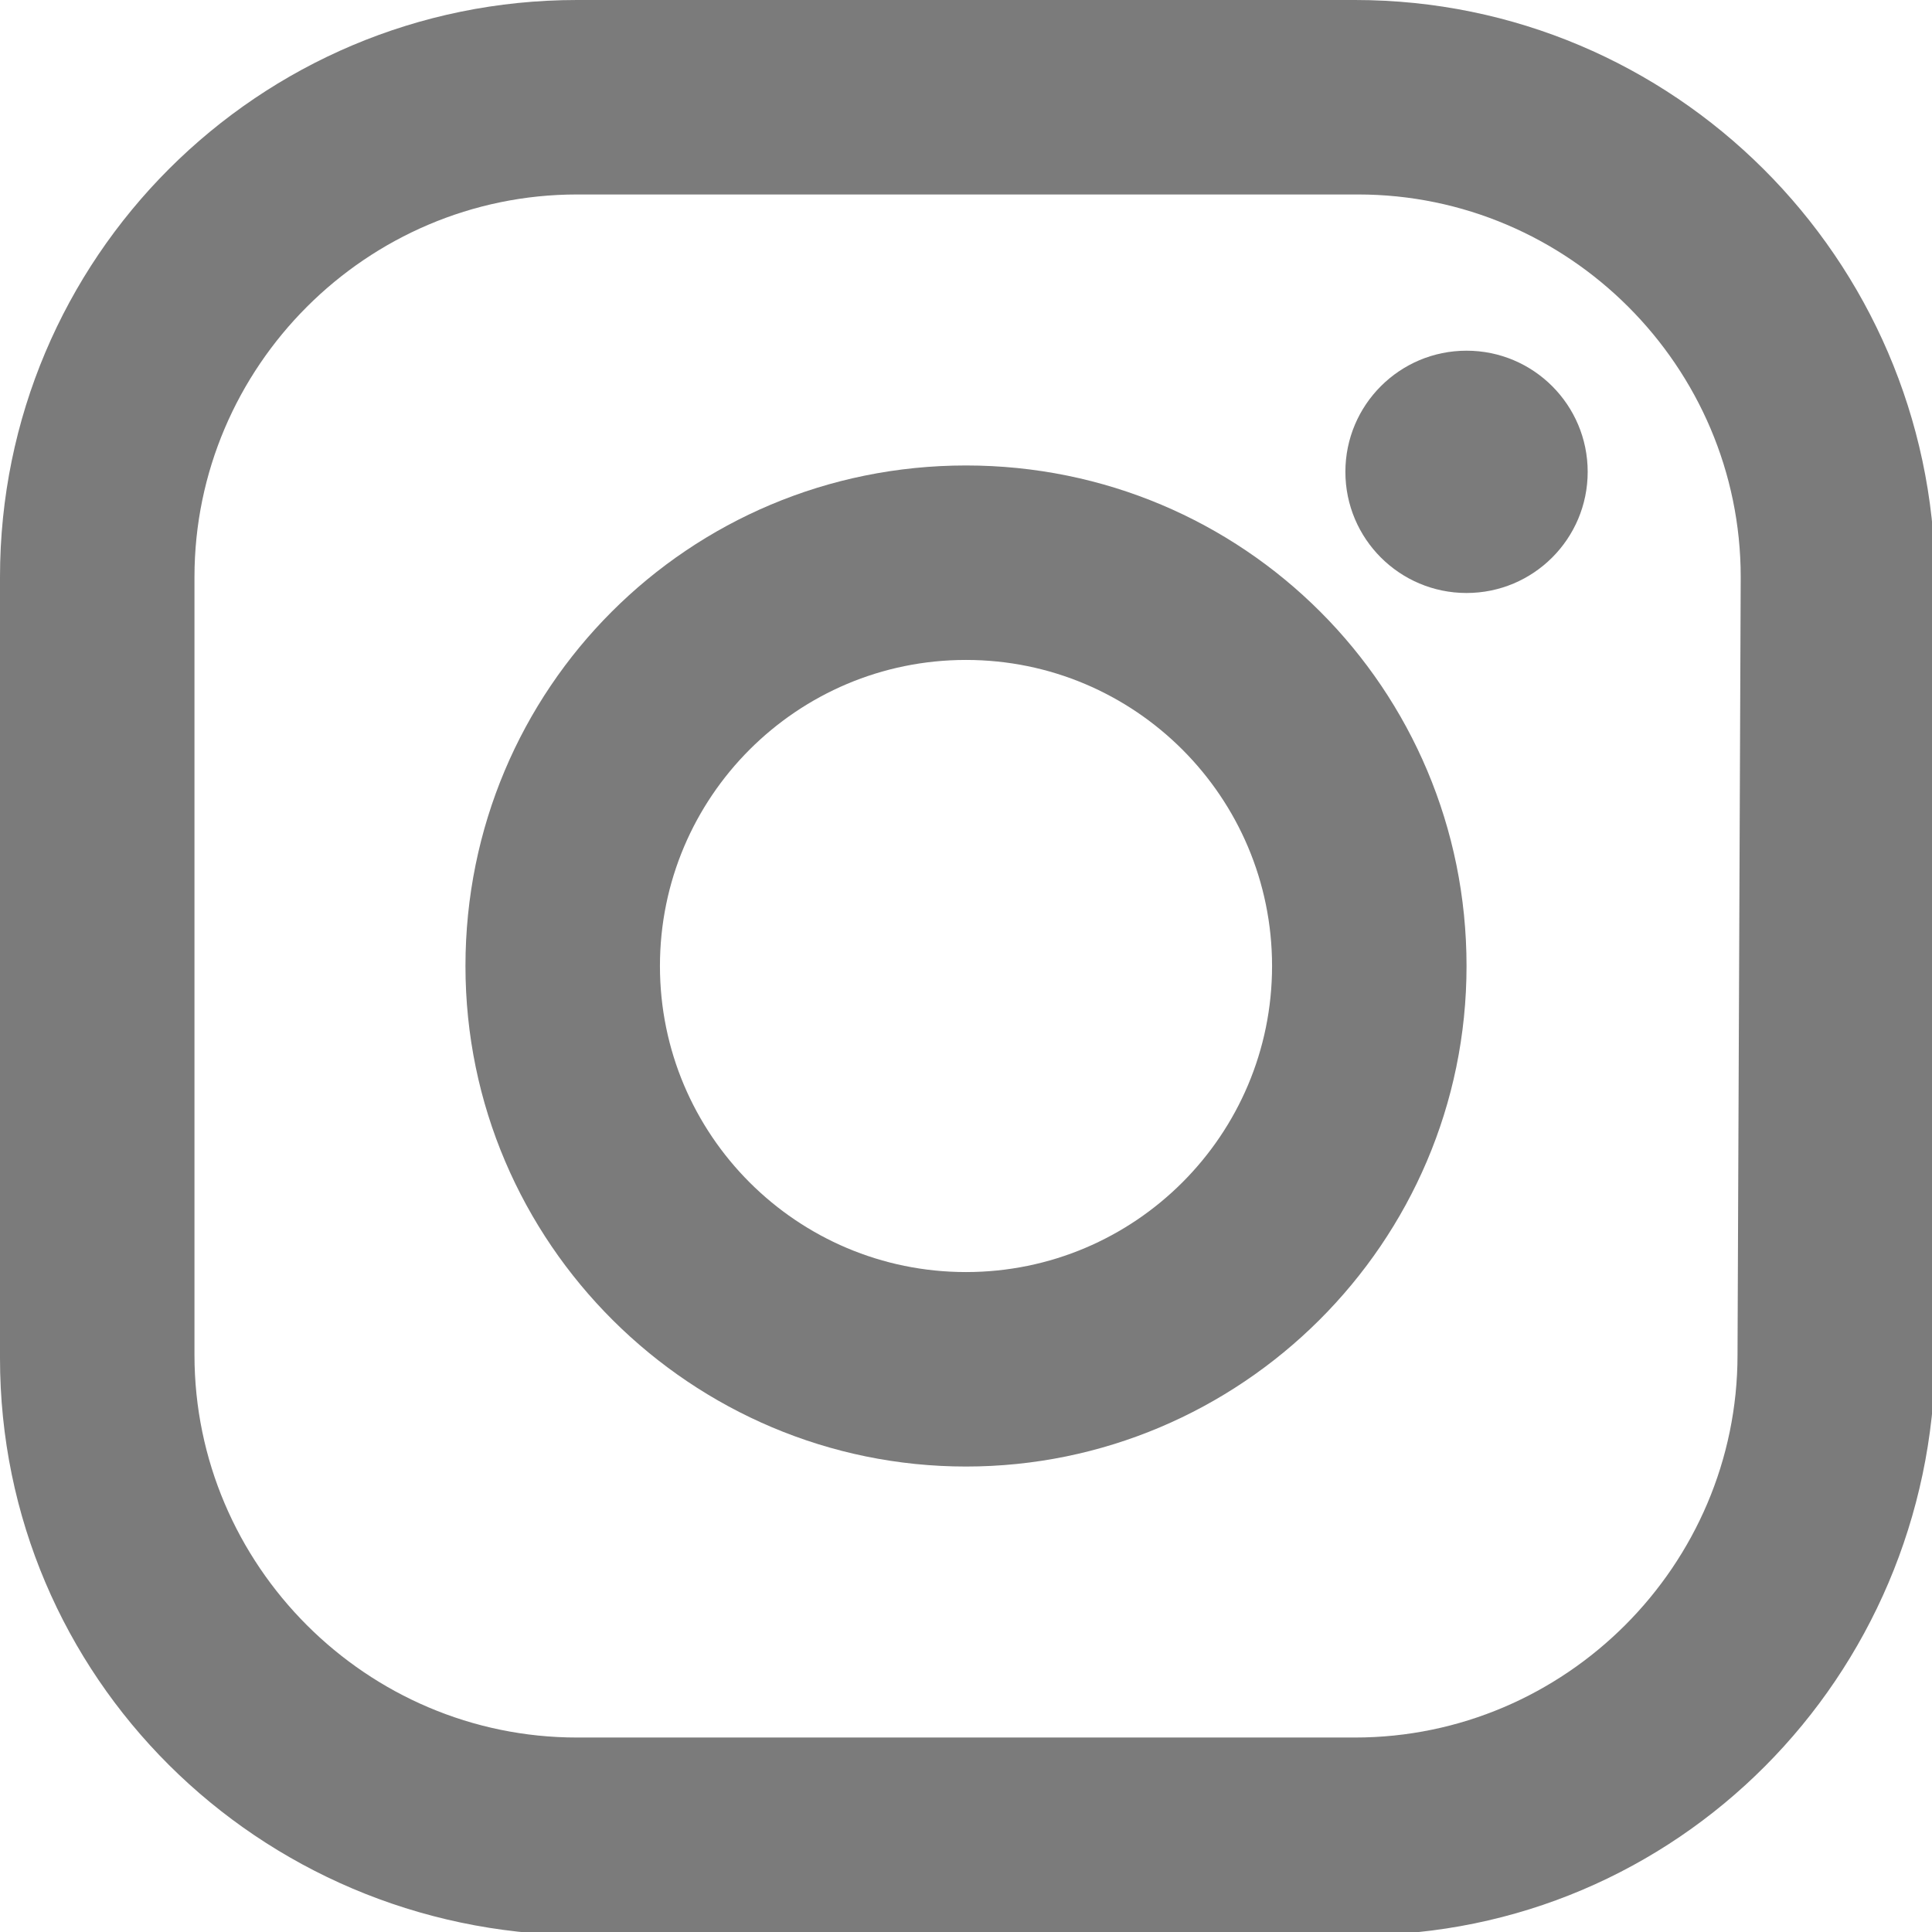
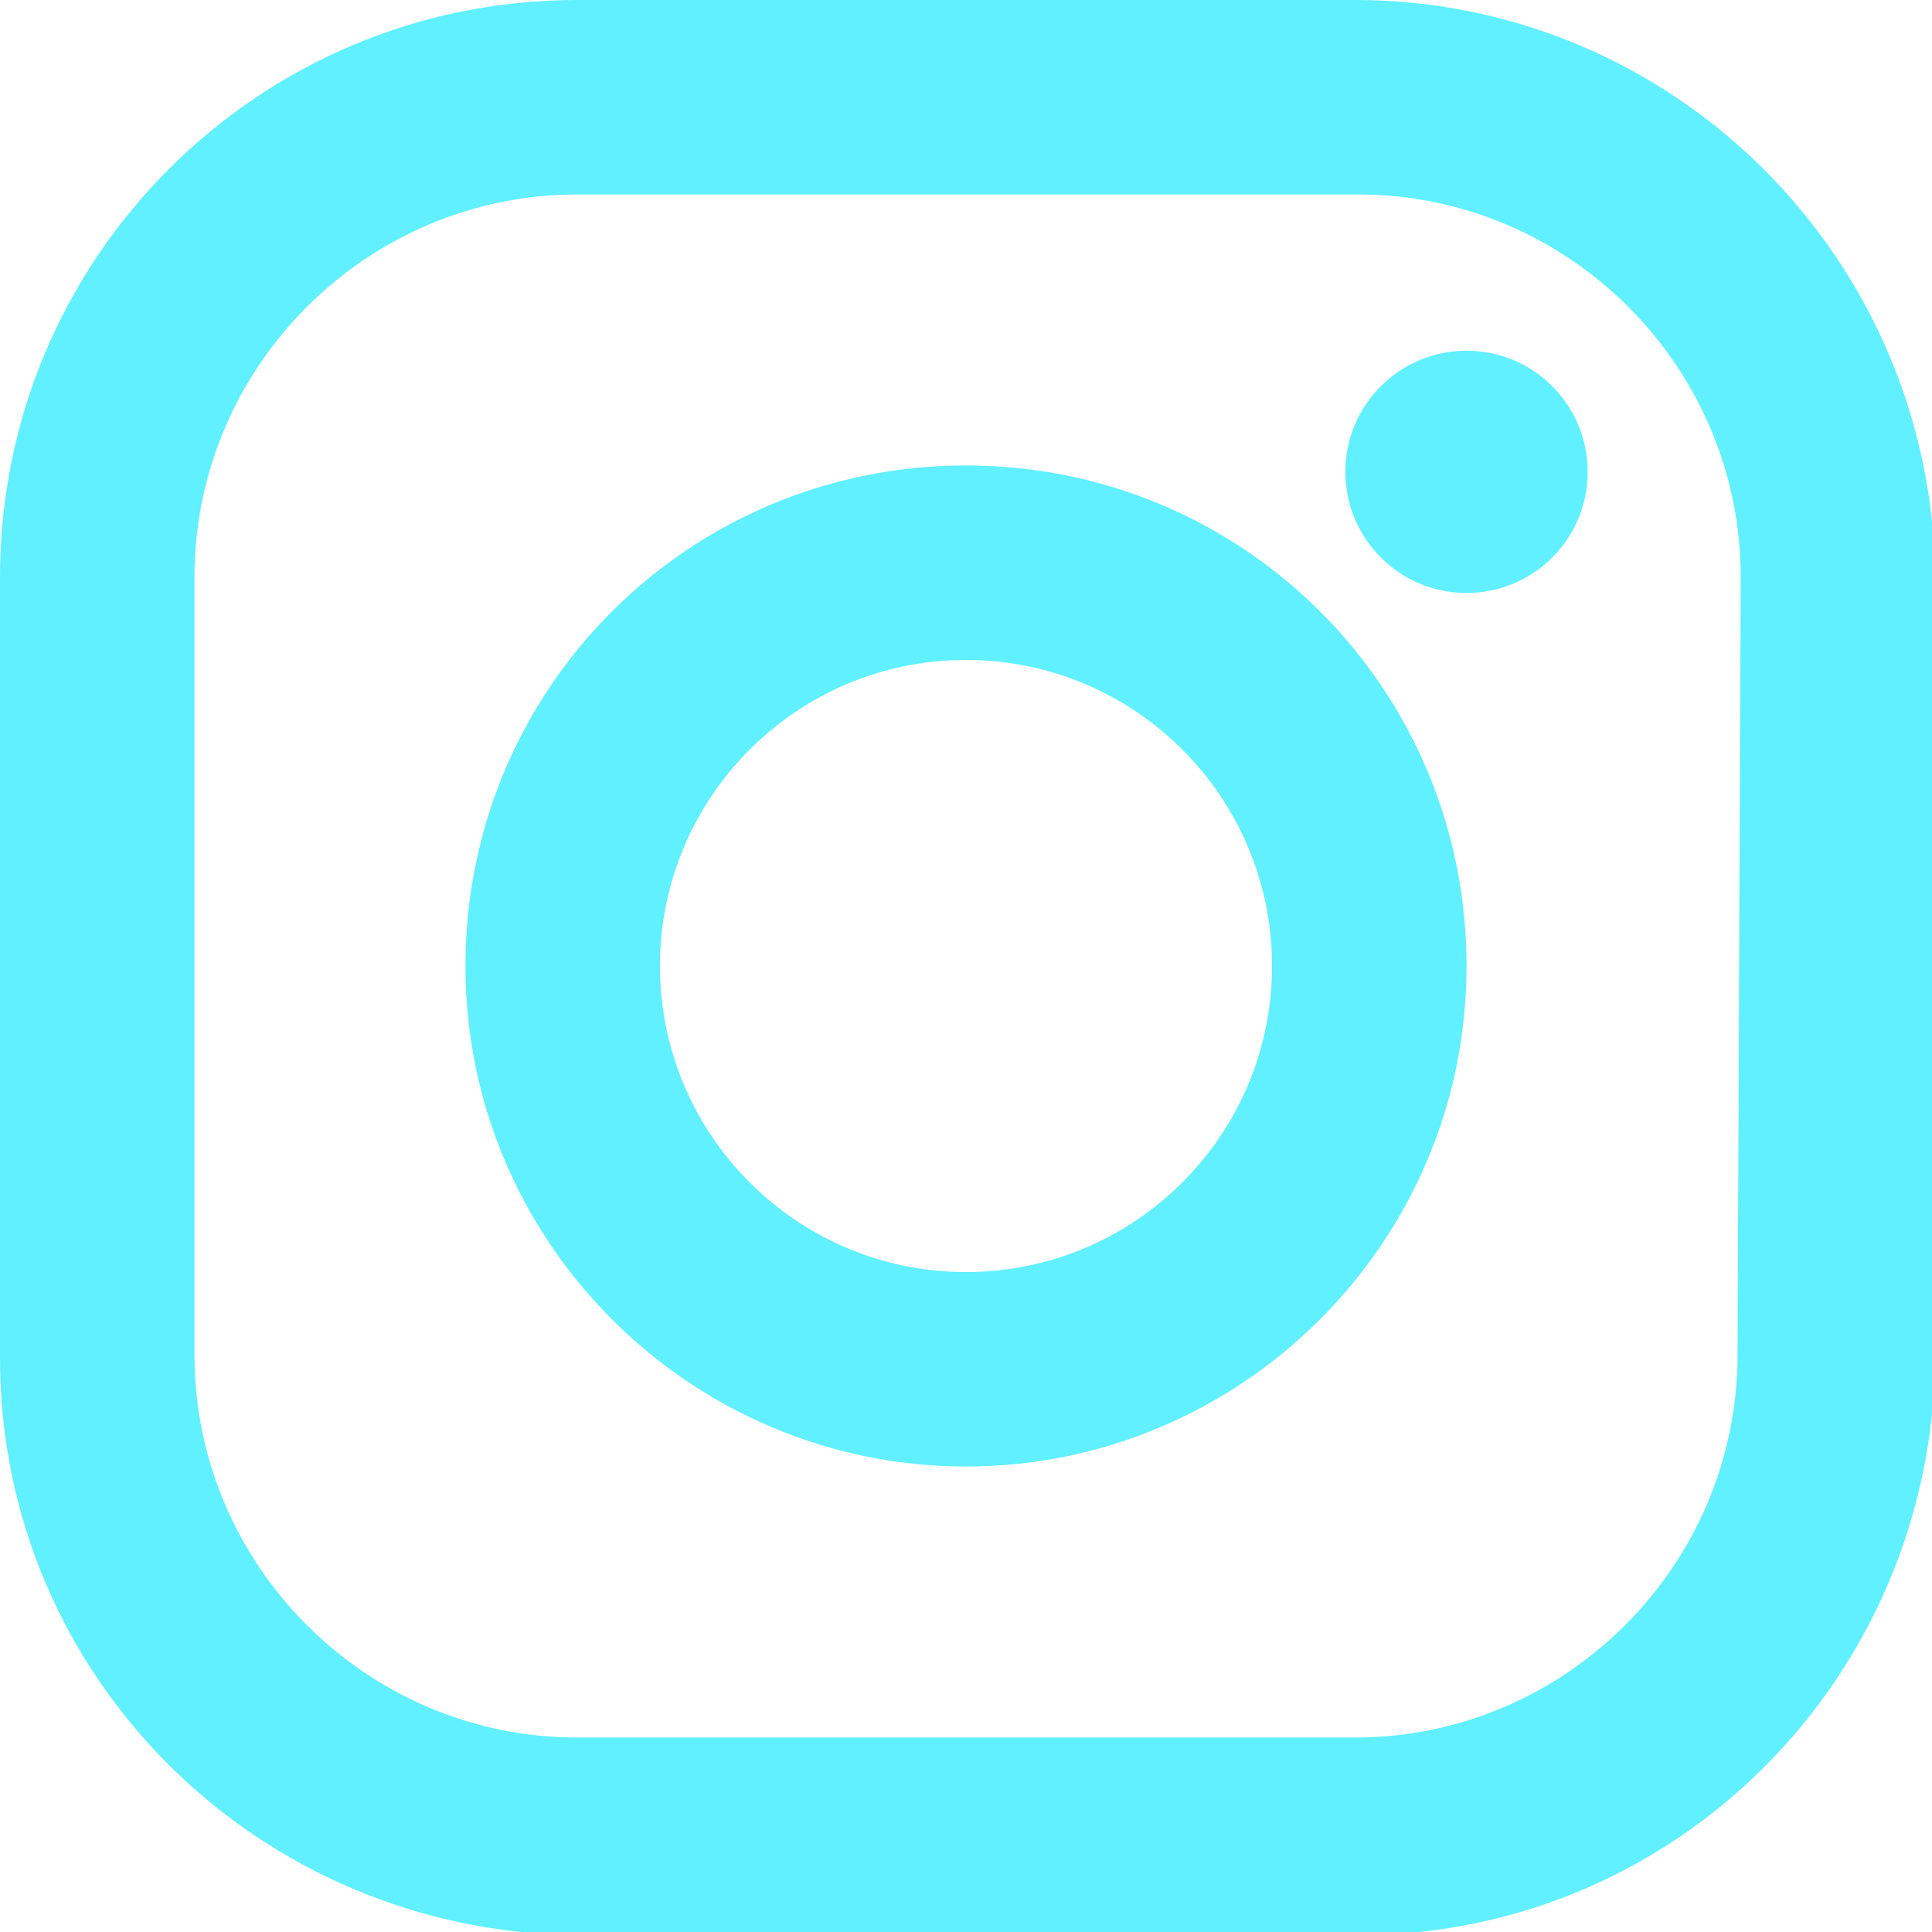
<svg xmlns="http://www.w3.org/2000/svg" version="1.1" id="Layer_1" x="0px" y="0px" viewBox="0 0 60.6 60.6" style="enable-background:new 0 0 60.6 60.6;" xml:space="preserve">
  <style type="text/css">
- 	.st0{fill:#7B7B7B;}
+ 	.st0{fill:#60F0FF;}
</style>
  <path class="st0" d="M42.5,0H18.1C8.1,0,0,8.1,0,18.1v24.5c0,10,8.1,18,18.1,18.1h24.5c10,0,18-8.1,18.1-18.1V18.1  C60.6,8.1,52.5,0,42.5,0z M54.5,42.5c0,6.6-5.4,12-12,12H18.1c-6.6,0-12-5.4-12-12V18.1c0-6.6,5.4-12,12-12h24.5c6.6,0,12,5.4,12,12  L54.5,42.5L54.5,42.5L54.5,42.5z" />
-   <path class="st0" d="M30.3,14.6c-8.7,0-15.7,7-15.7,15.7S21.7,46,30.3,46S46,39,46,30.3C46,21.6,39,14.6,30.3,14.6z M30.3,39.9  c-5.3,0-9.6-4.3-9.6-9.6s4.3-9.6,9.6-9.6s9.6,4.3,9.6,9.6S35.6,39.9,30.3,39.9L30.3,39.9z" />
+   <path class="st0" d="M30.3,14.6c-8.7,0-15.7,7-15.7,15.7S21.7,46,30.3,46S46,39,46,30.3S39,14.6,30.3,14.6z M30.3,39.9  c-5.3,0-9.6-4.3-9.6-9.6s4.3-9.6,9.6-9.6s9.6,4.3,9.6,9.6S35.6,39.9,30.3,39.9L30.3,39.9z" />
  <circle class="st0" cx="46" cy="14.8" r="3.8" />
</svg>
